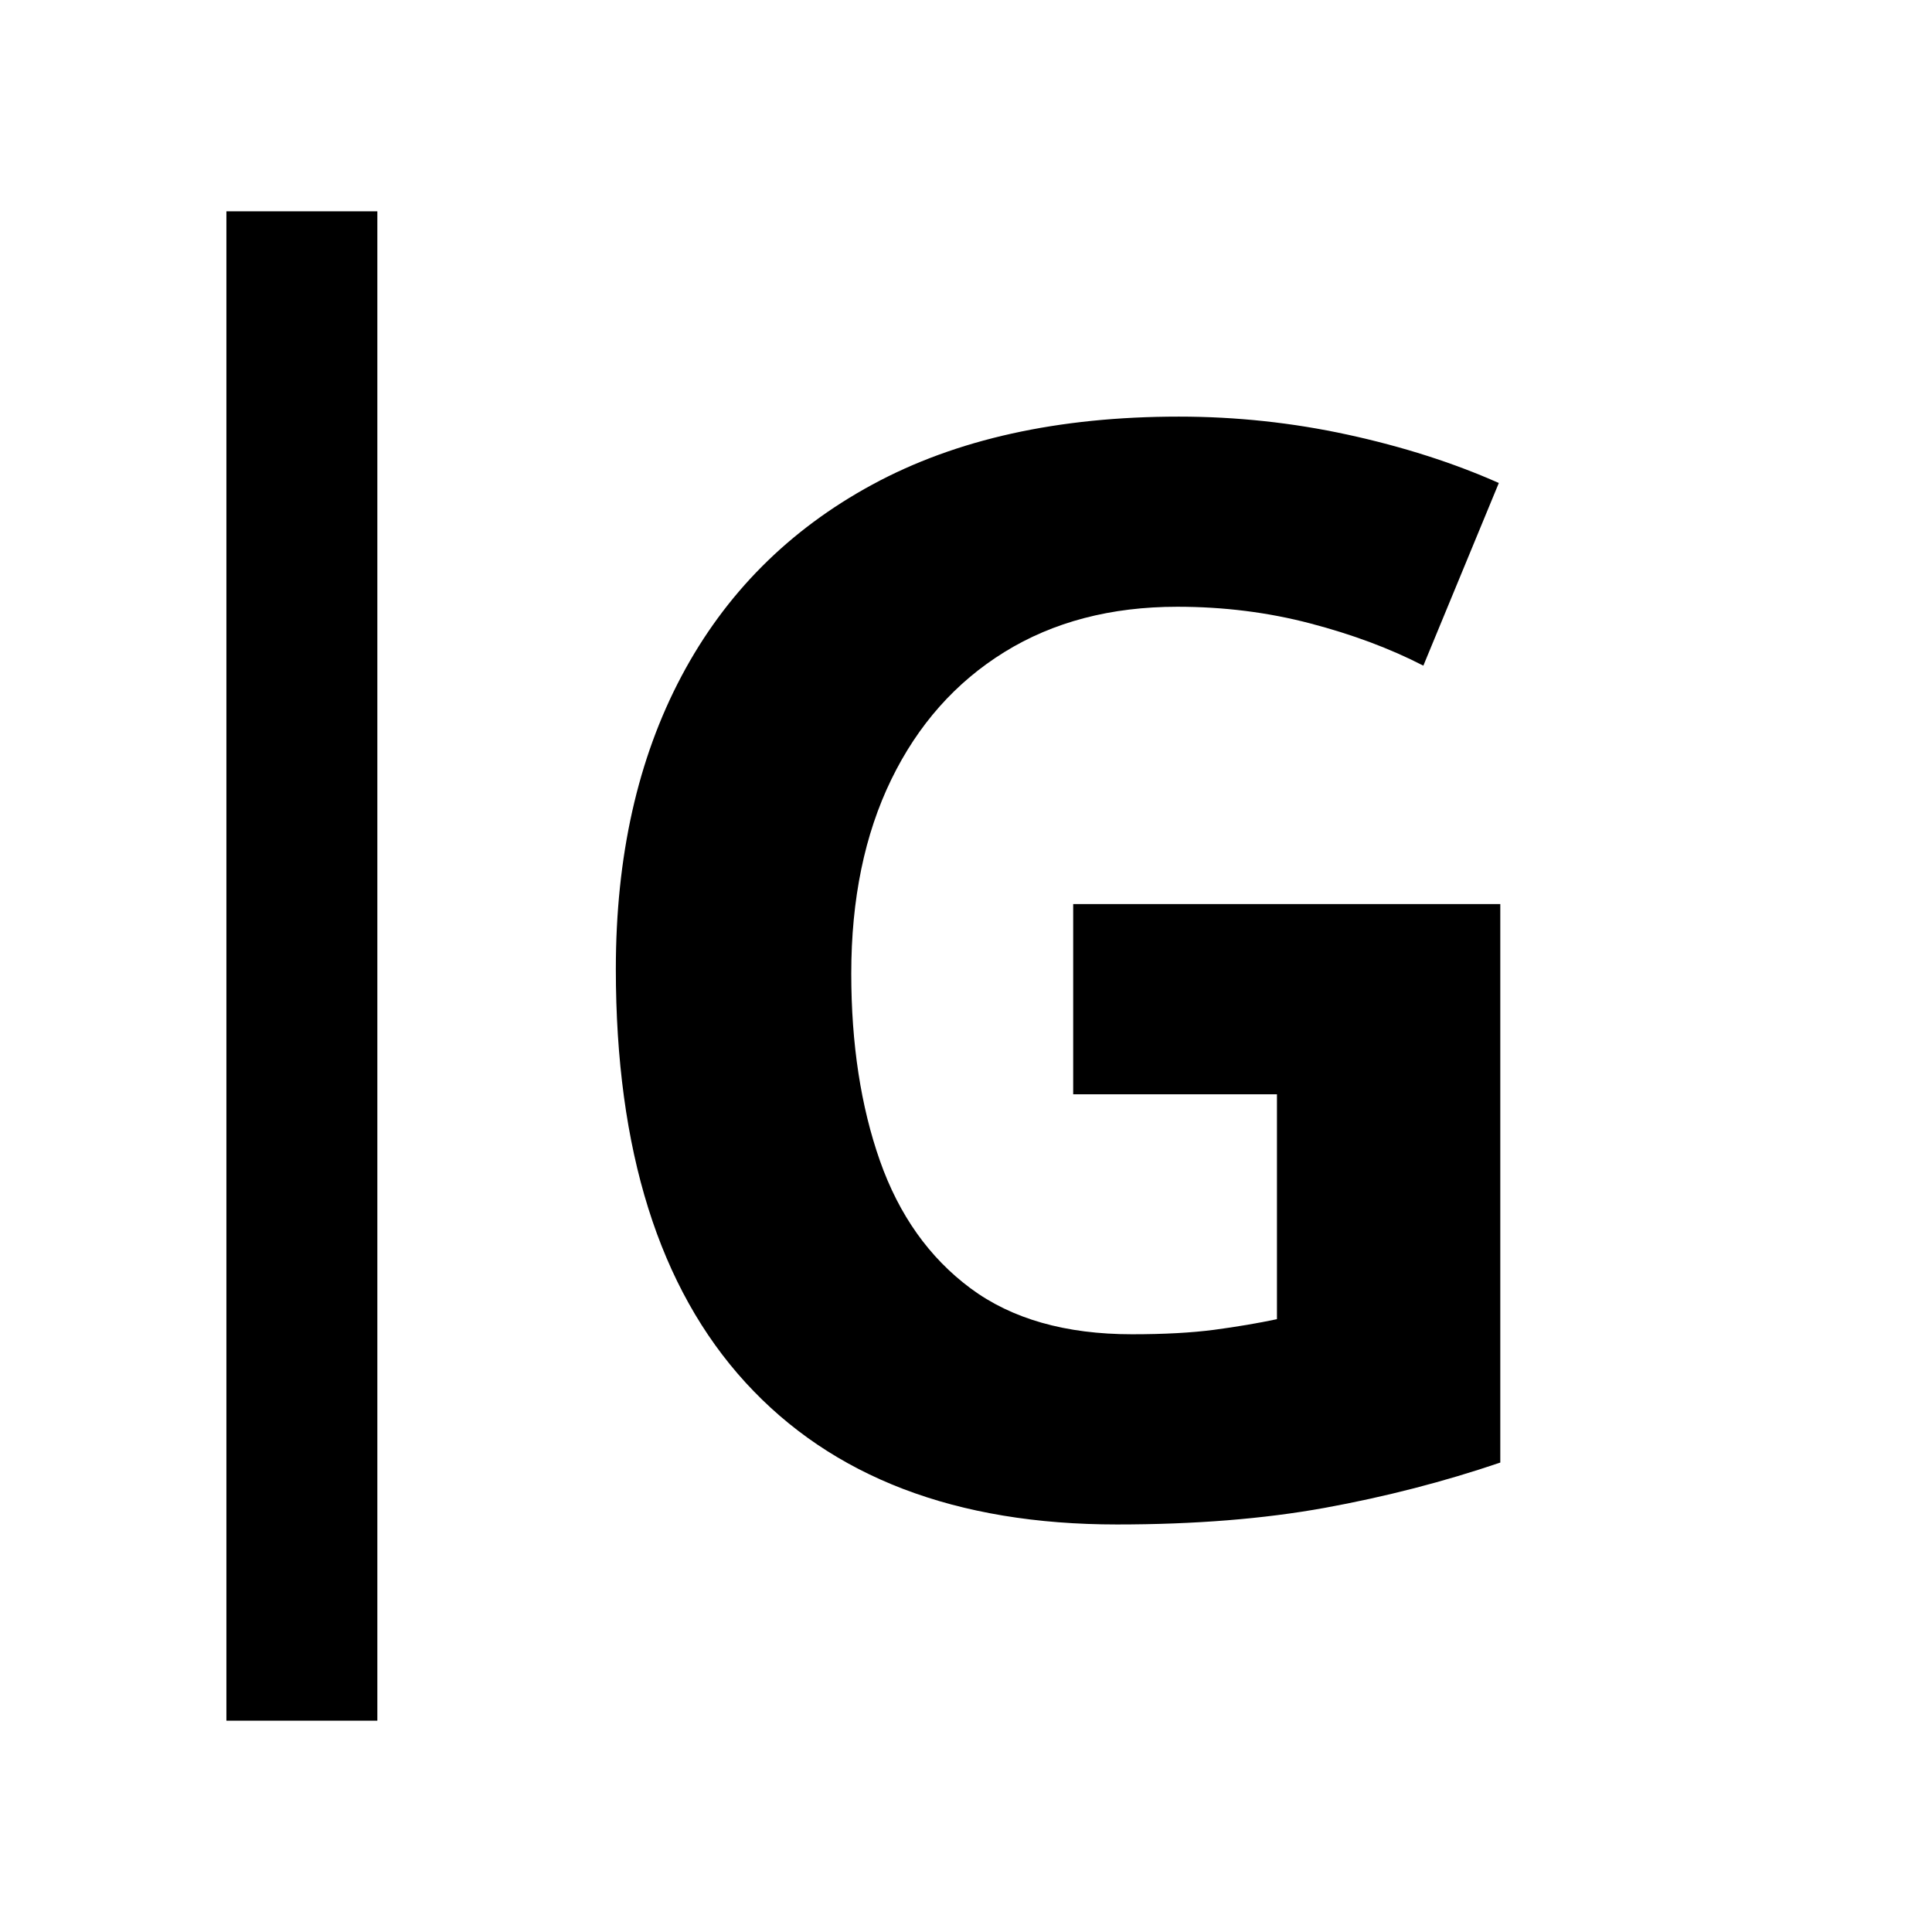
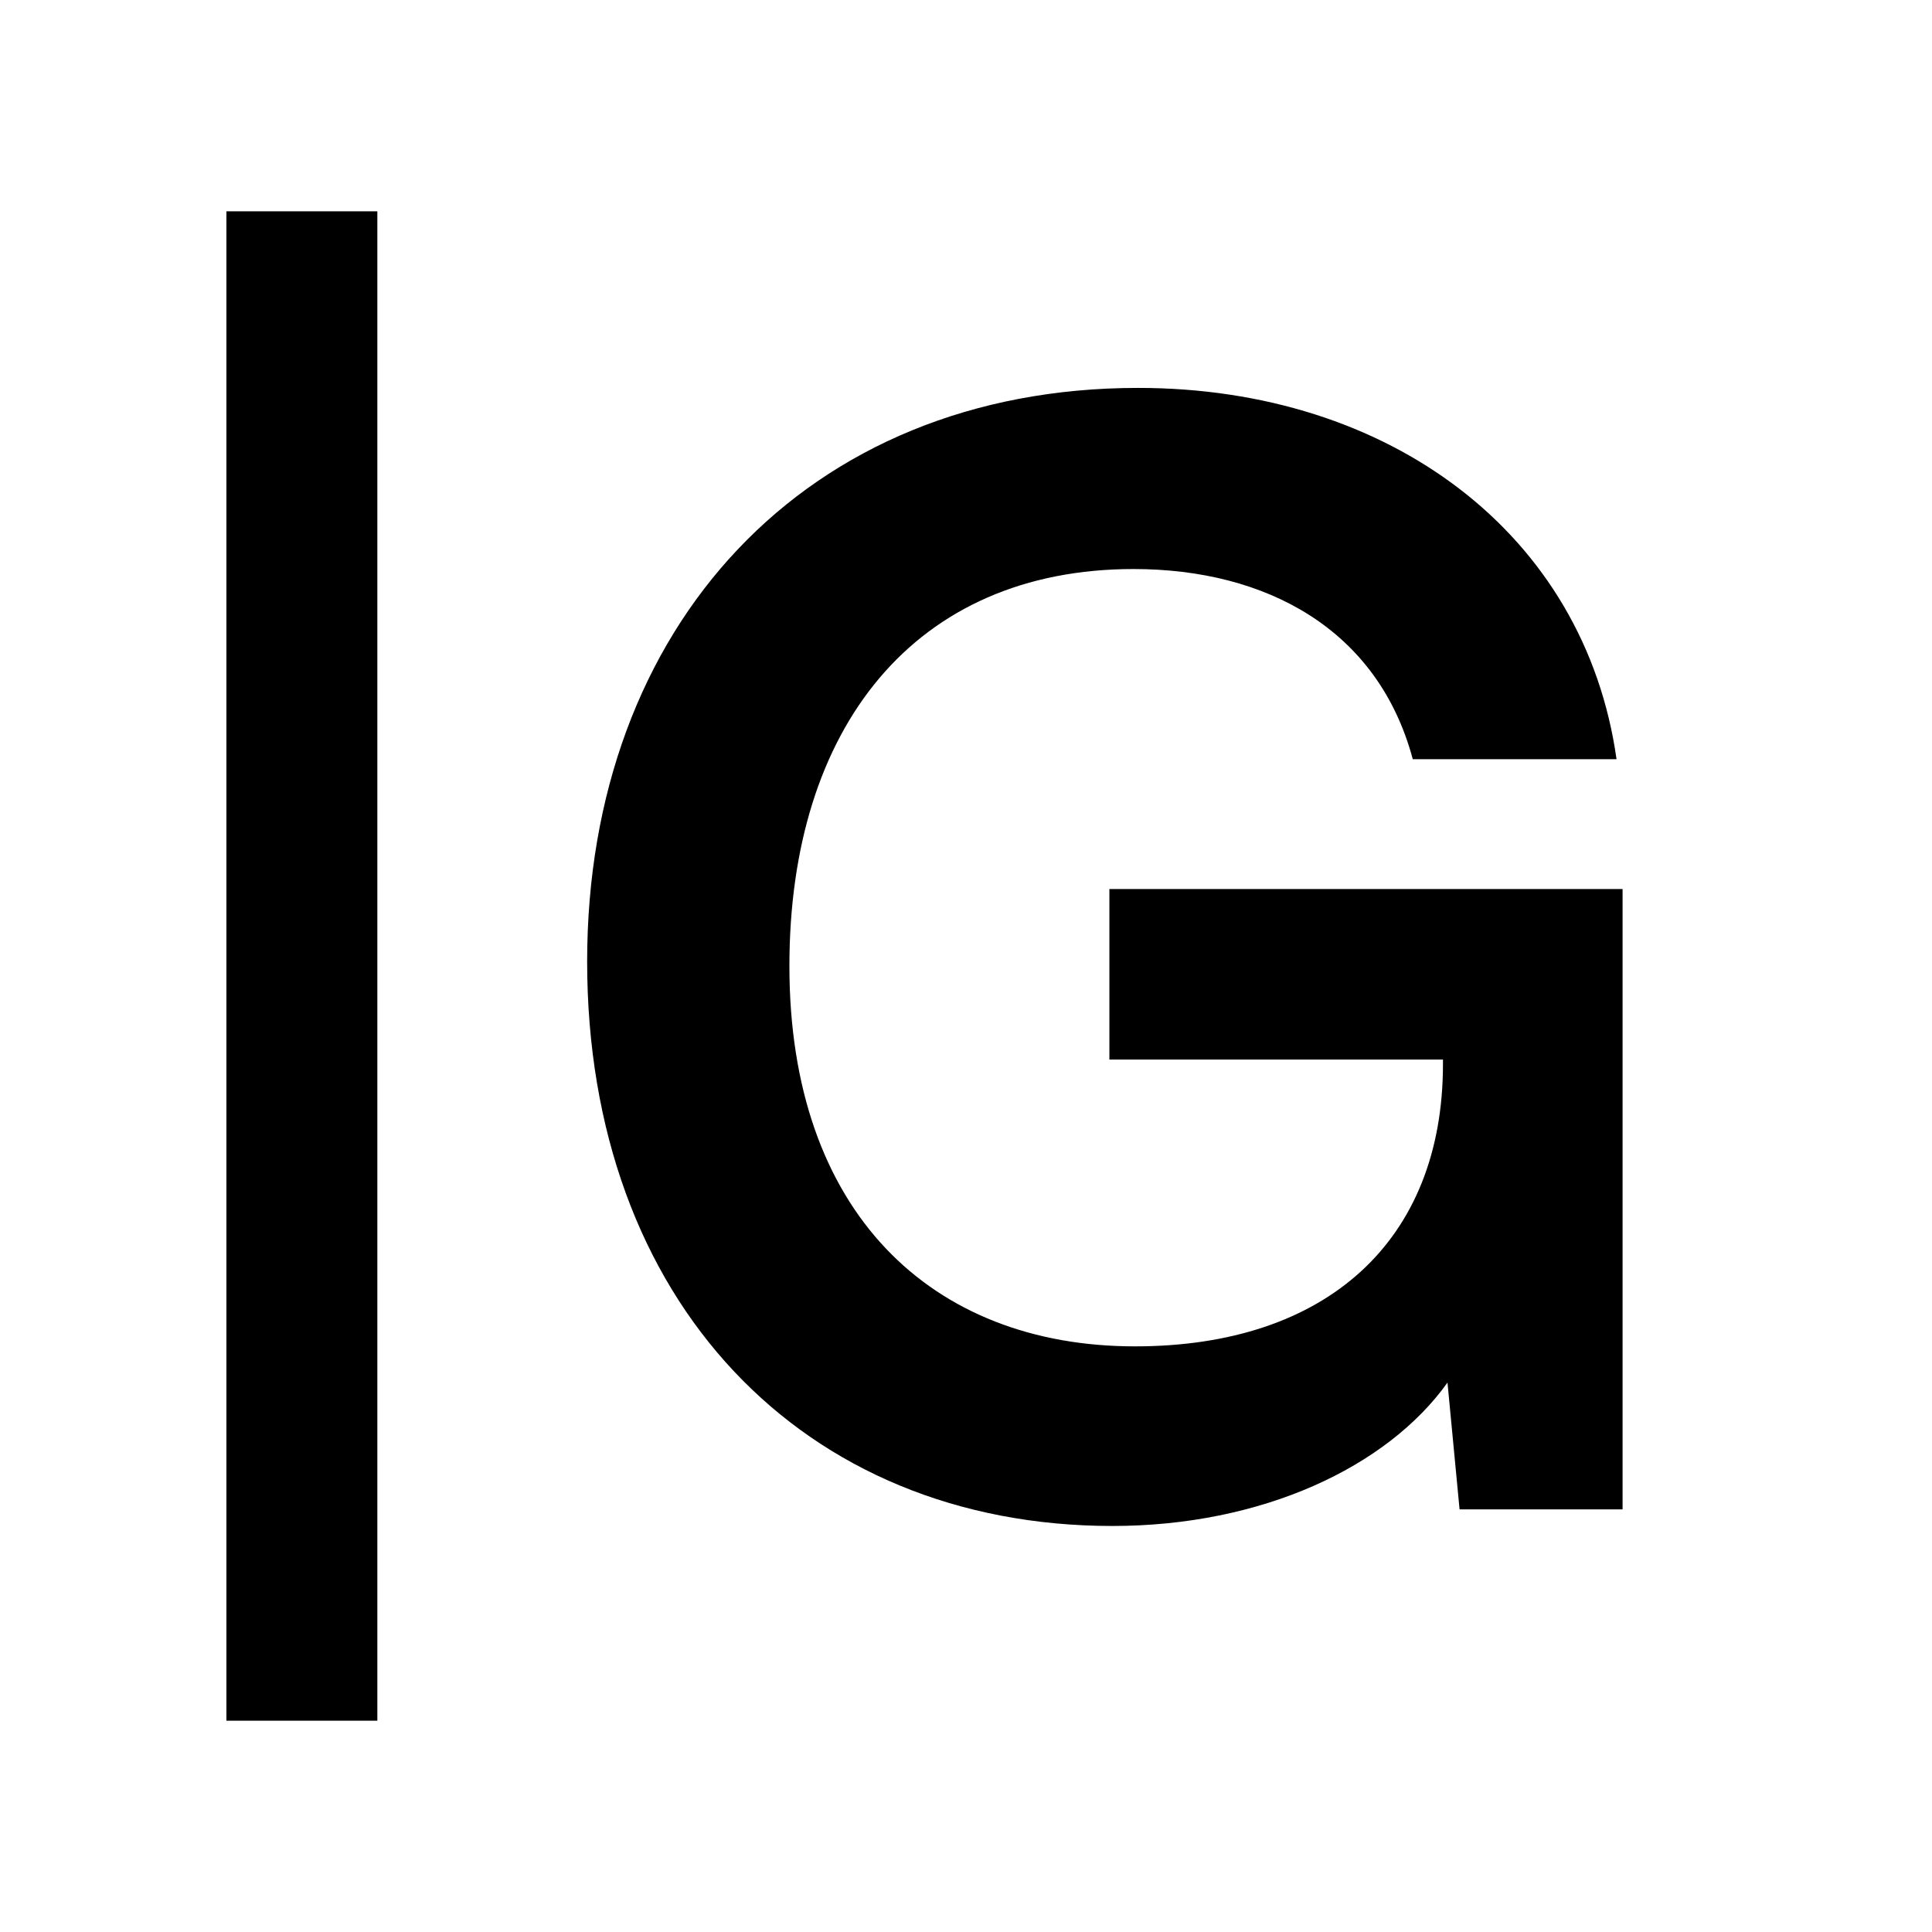
<svg xmlns="http://www.w3.org/2000/svg" width="512" height="512" viewBox="0 0 512 512" fill="none">
-   <text fill="black" xml:space="preserve" style="white-space: pre" font-family="Satoshi" font-size="400" font-weight="bold" letter-spacing="-0.02em">
-     <tspan x="140" y="400">G</tspan>
-   </text>
  <path d="M80 56L80 456" stroke="black" stroke-width="40" />
+   <g transform="translate(140 400) scale(0.4 -0.4)">
+     <path fill="black" d="M401 623C489 623 563 583 586 497H721C700 646 571 743 404 743C184 743 39 585 39 363C39 138 182 -11 387 -11C486 -11 569 28 609 84L617 0H725V411H385V298H606V295C606 178 529 108 402 108C267 108 173 197 173 360C173 518 256 623 401 623Z" />
+   </g>
</svg>
